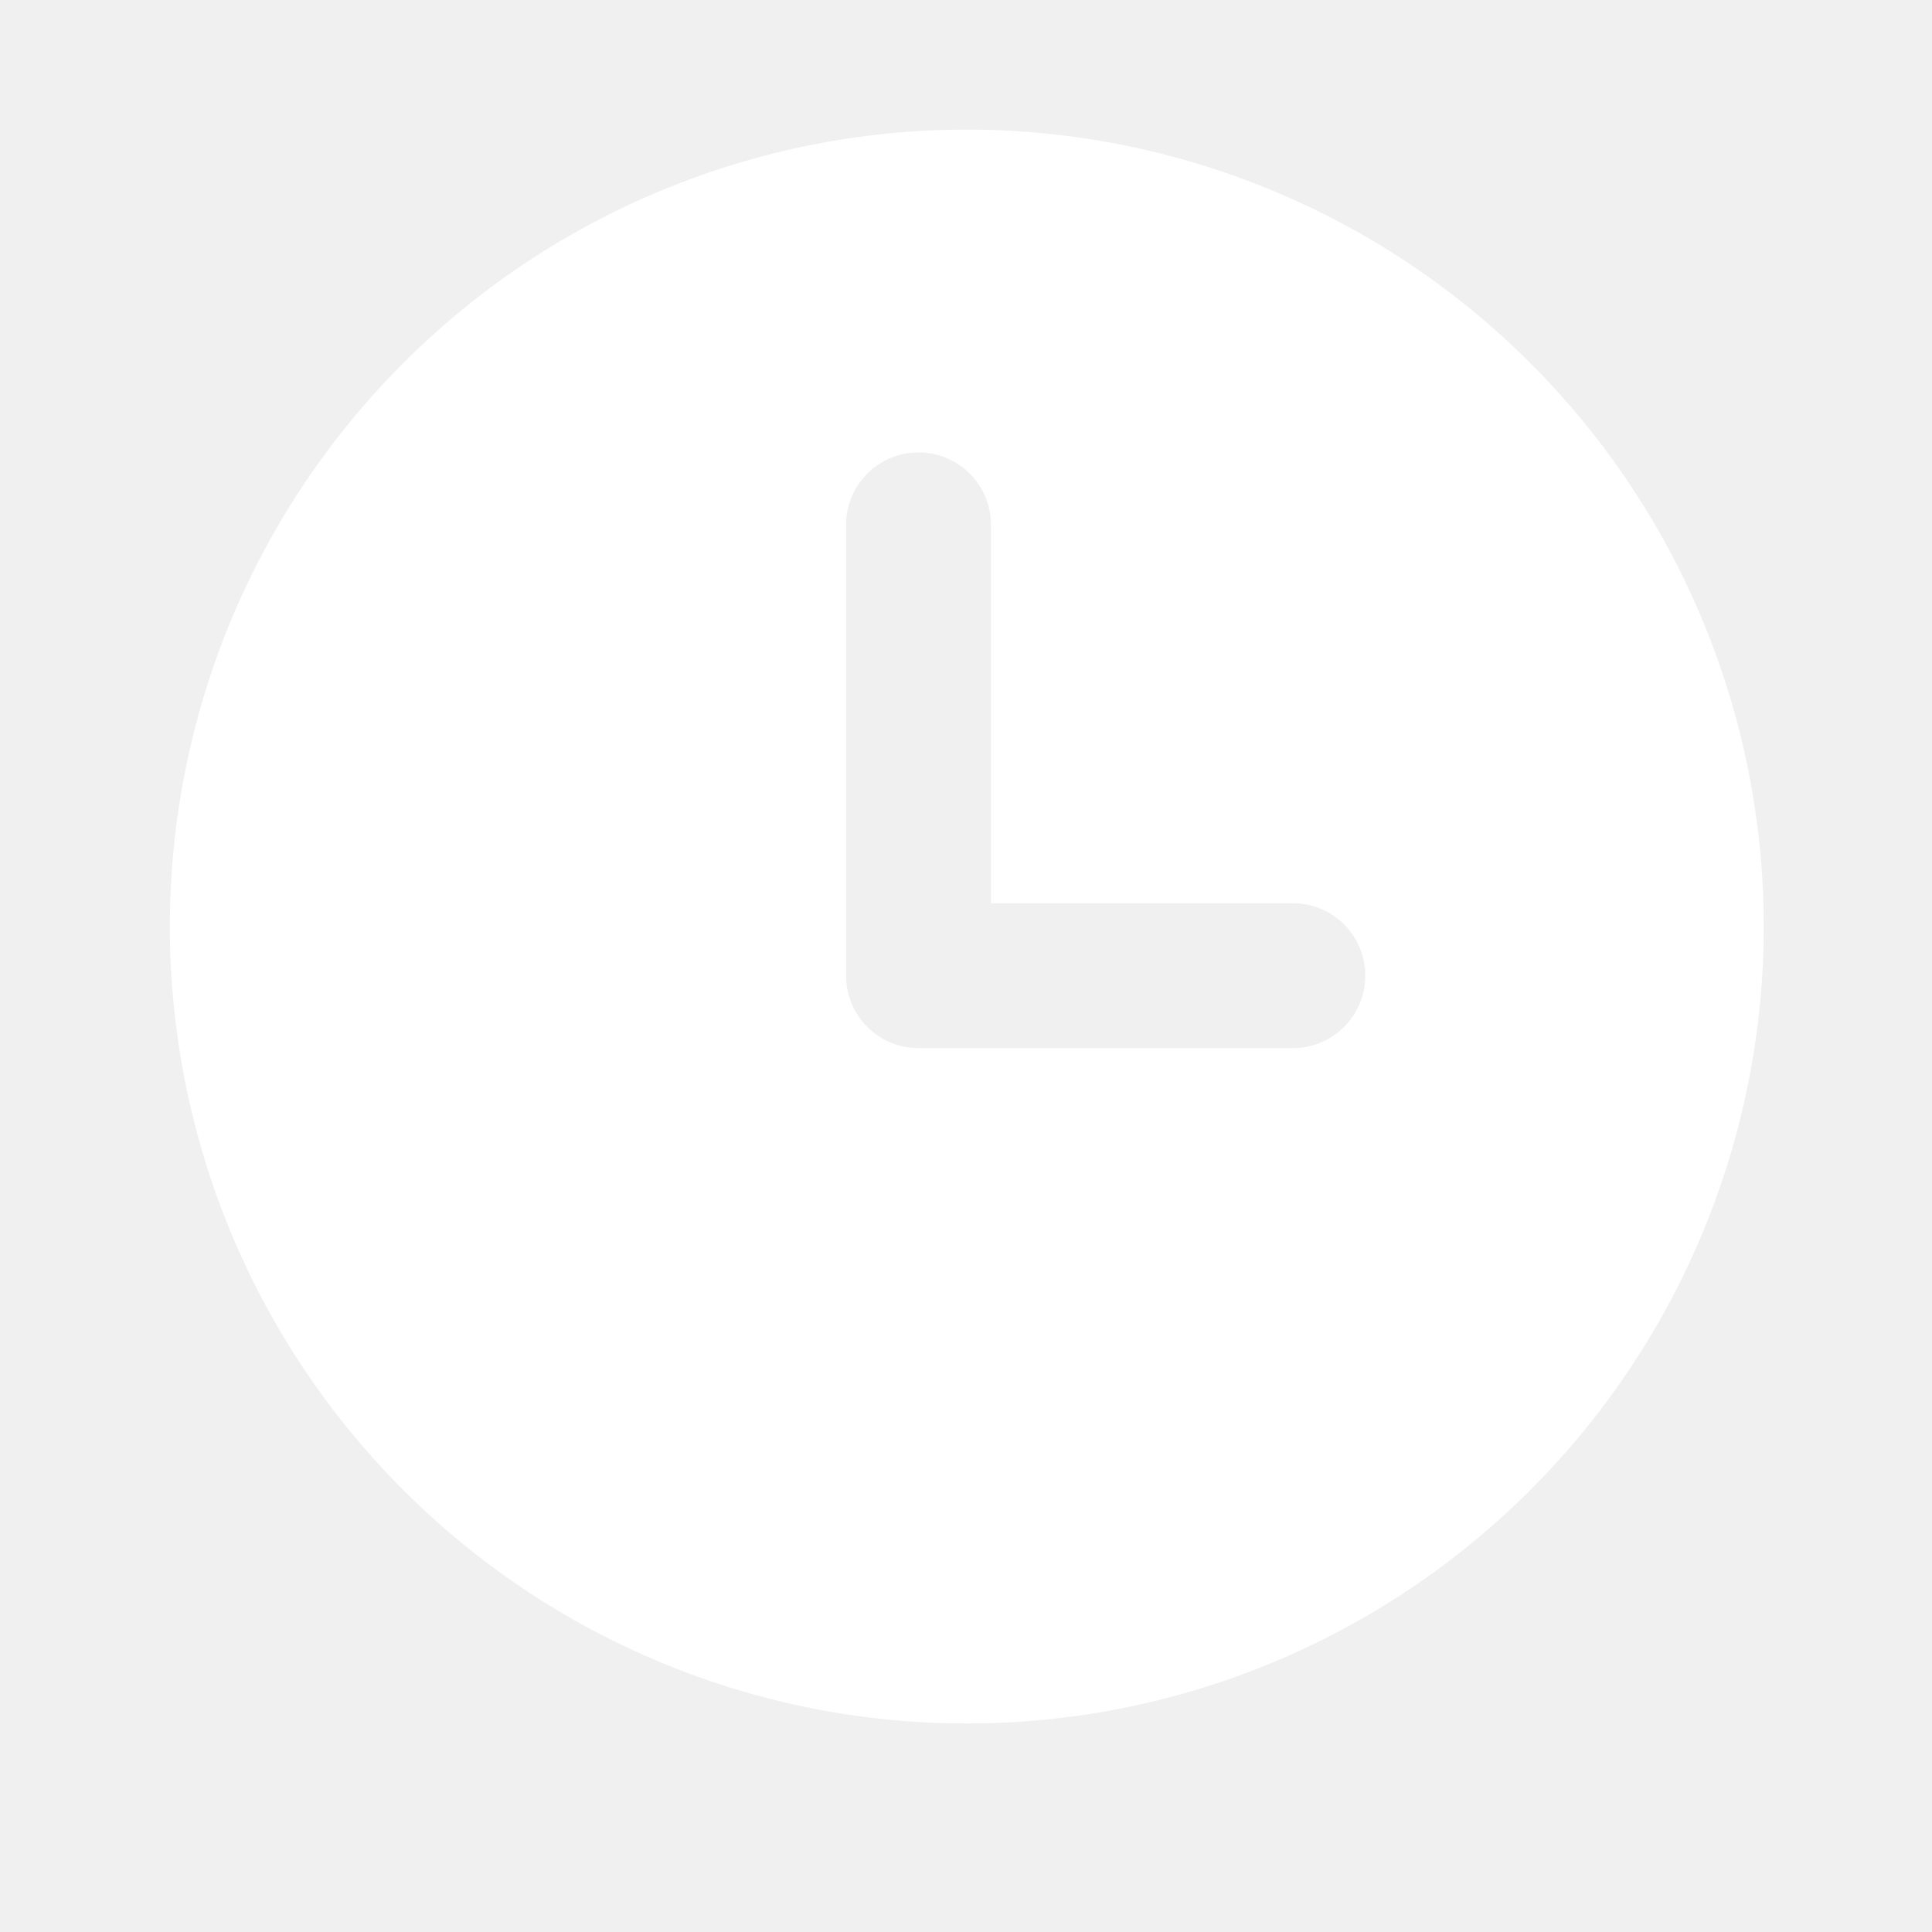
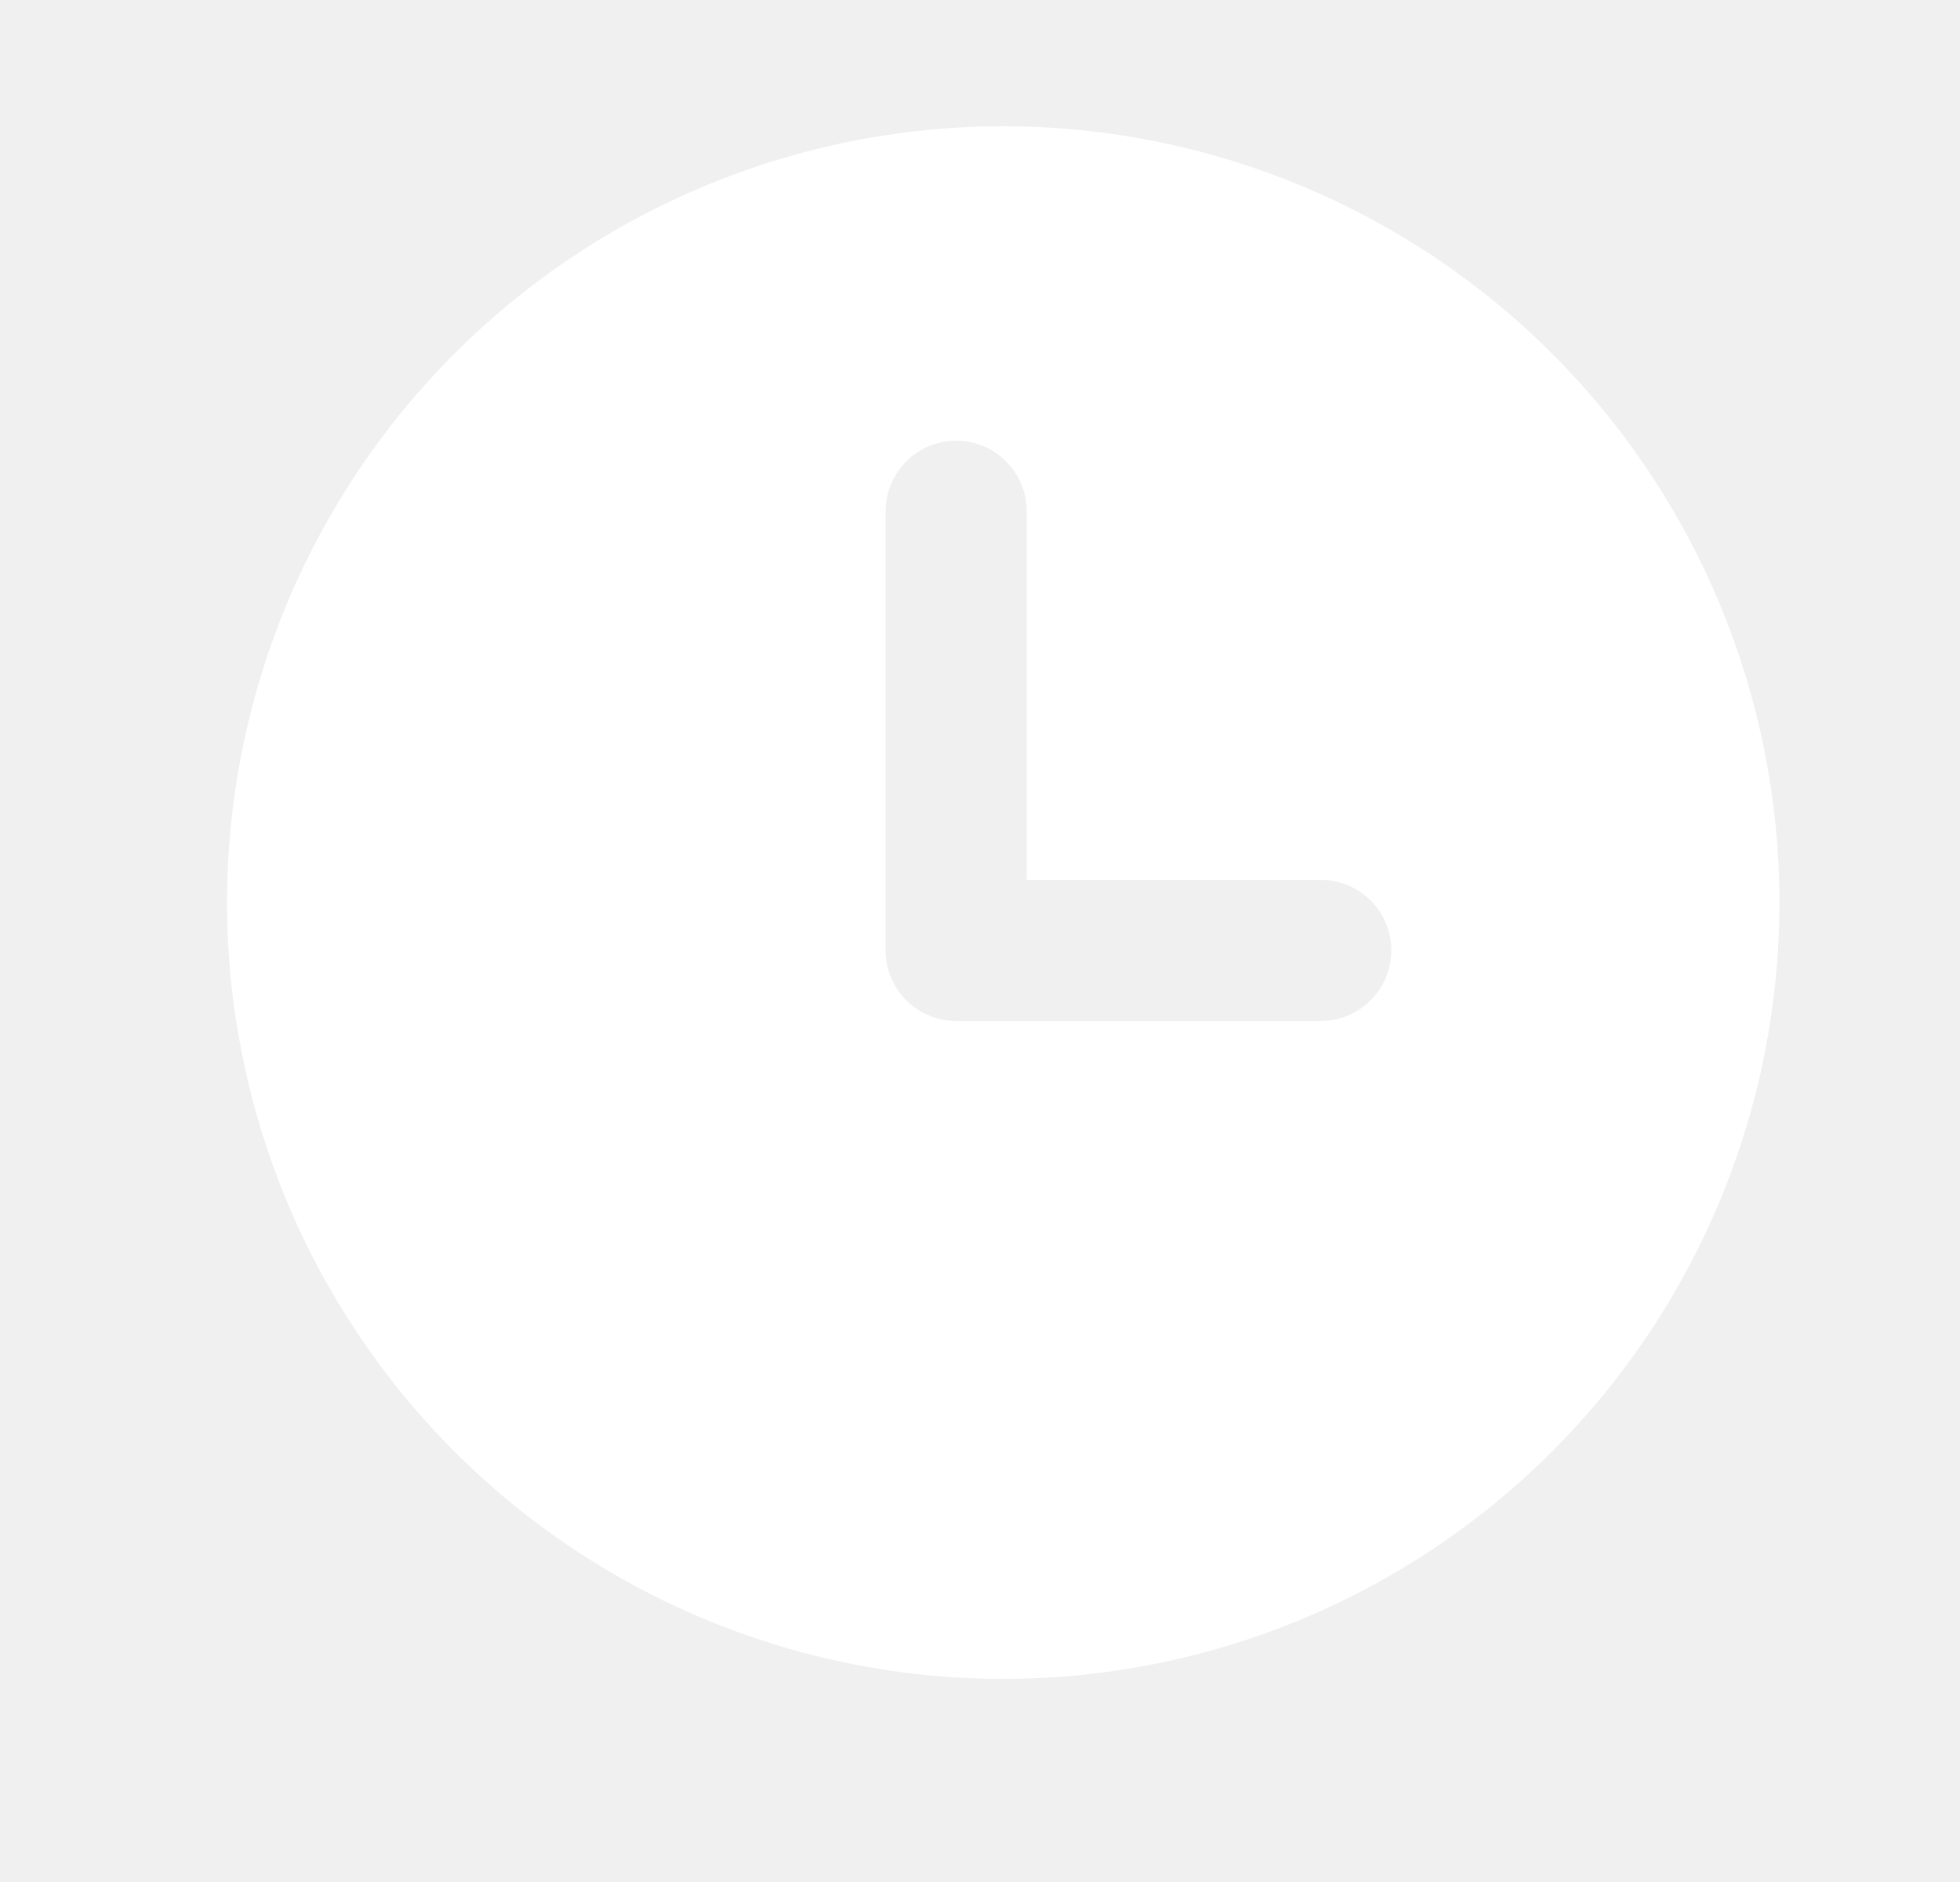
- <svg xmlns="http://www.w3.org/2000/svg" width="24" height="24" viewBox="0 0 24 24" fill="none">
-   <path fill-rule="evenodd" clip-rule="evenodd" d="M8.221 2.364C9.422 1.866 10.71 1.61 12.01 1.61C14.636 1.61 17.154 2.653 19.01 4.51C20.867 6.366 21.91 8.884 21.91 11.51C21.91 14.136 20.867 16.654 19.01 18.51C17.154 20.367 14.636 21.41 12.01 21.41C10.71 21.41 9.422 21.154 8.221 20.656C7.02 20.159 5.929 19.43 5.01 18.51C4.09 17.591 3.361 16.5 2.863 15.299C2.366 14.097 2.11 12.81 2.11 11.51C2.11 10.21 2.366 8.923 2.863 7.721C3.361 6.52 4.09 5.429 5.01 4.51C5.929 3.59 7.02 2.861 8.221 2.364ZM12.31 6.52C12.31 6.023 11.907 5.62 11.41 5.62C10.913 5.62 10.51 6.023 10.51 6.52V12.12C10.51 12.617 10.913 13.02 11.41 13.02H16.06C16.557 13.02 16.96 12.617 16.96 12.12C16.96 11.623 16.557 11.22 16.06 11.22H12.31V6.52Z" fill="white" />
+ <svg xmlns="http://www.w3.org/2000/svg" width="25" height="24" viewBox="0 0 25 24" fill="none">
+   <path fill-rule="evenodd" clip-rule="evenodd" d="M9.008 2.364C10.209 1.866 11.496 1.61 12.796 1.61C15.422 1.61 17.94 2.653 19.797 4.51C21.654 6.366 22.697 8.884 22.697 11.51C22.697 14.136 21.654 16.654 19.797 18.51C17.94 20.367 15.422 21.41 12.796 21.41C11.496 21.41 10.209 21.154 9.008 20.656C7.807 20.159 6.715 19.43 5.796 18.51C4.877 17.591 4.148 16.5 3.65 15.299C3.153 14.097 2.896 12.81 2.896 11.51C2.896 10.21 3.153 8.923 3.65 7.721C4.148 6.52 4.877 5.429 5.796 4.51C6.715 3.59 7.807 2.861 9.008 2.364ZM13.096 6.52C13.096 6.023 12.693 5.62 12.196 5.62C11.699 5.62 11.296 6.023 11.296 6.52V12.12C11.296 12.617 11.699 13.02 12.196 13.02H16.846C17.343 13.02 17.746 12.617 17.746 12.12C17.746 11.623 17.343 11.22 16.846 11.22H13.096V6.52Z" fill="white" />
</svg>
